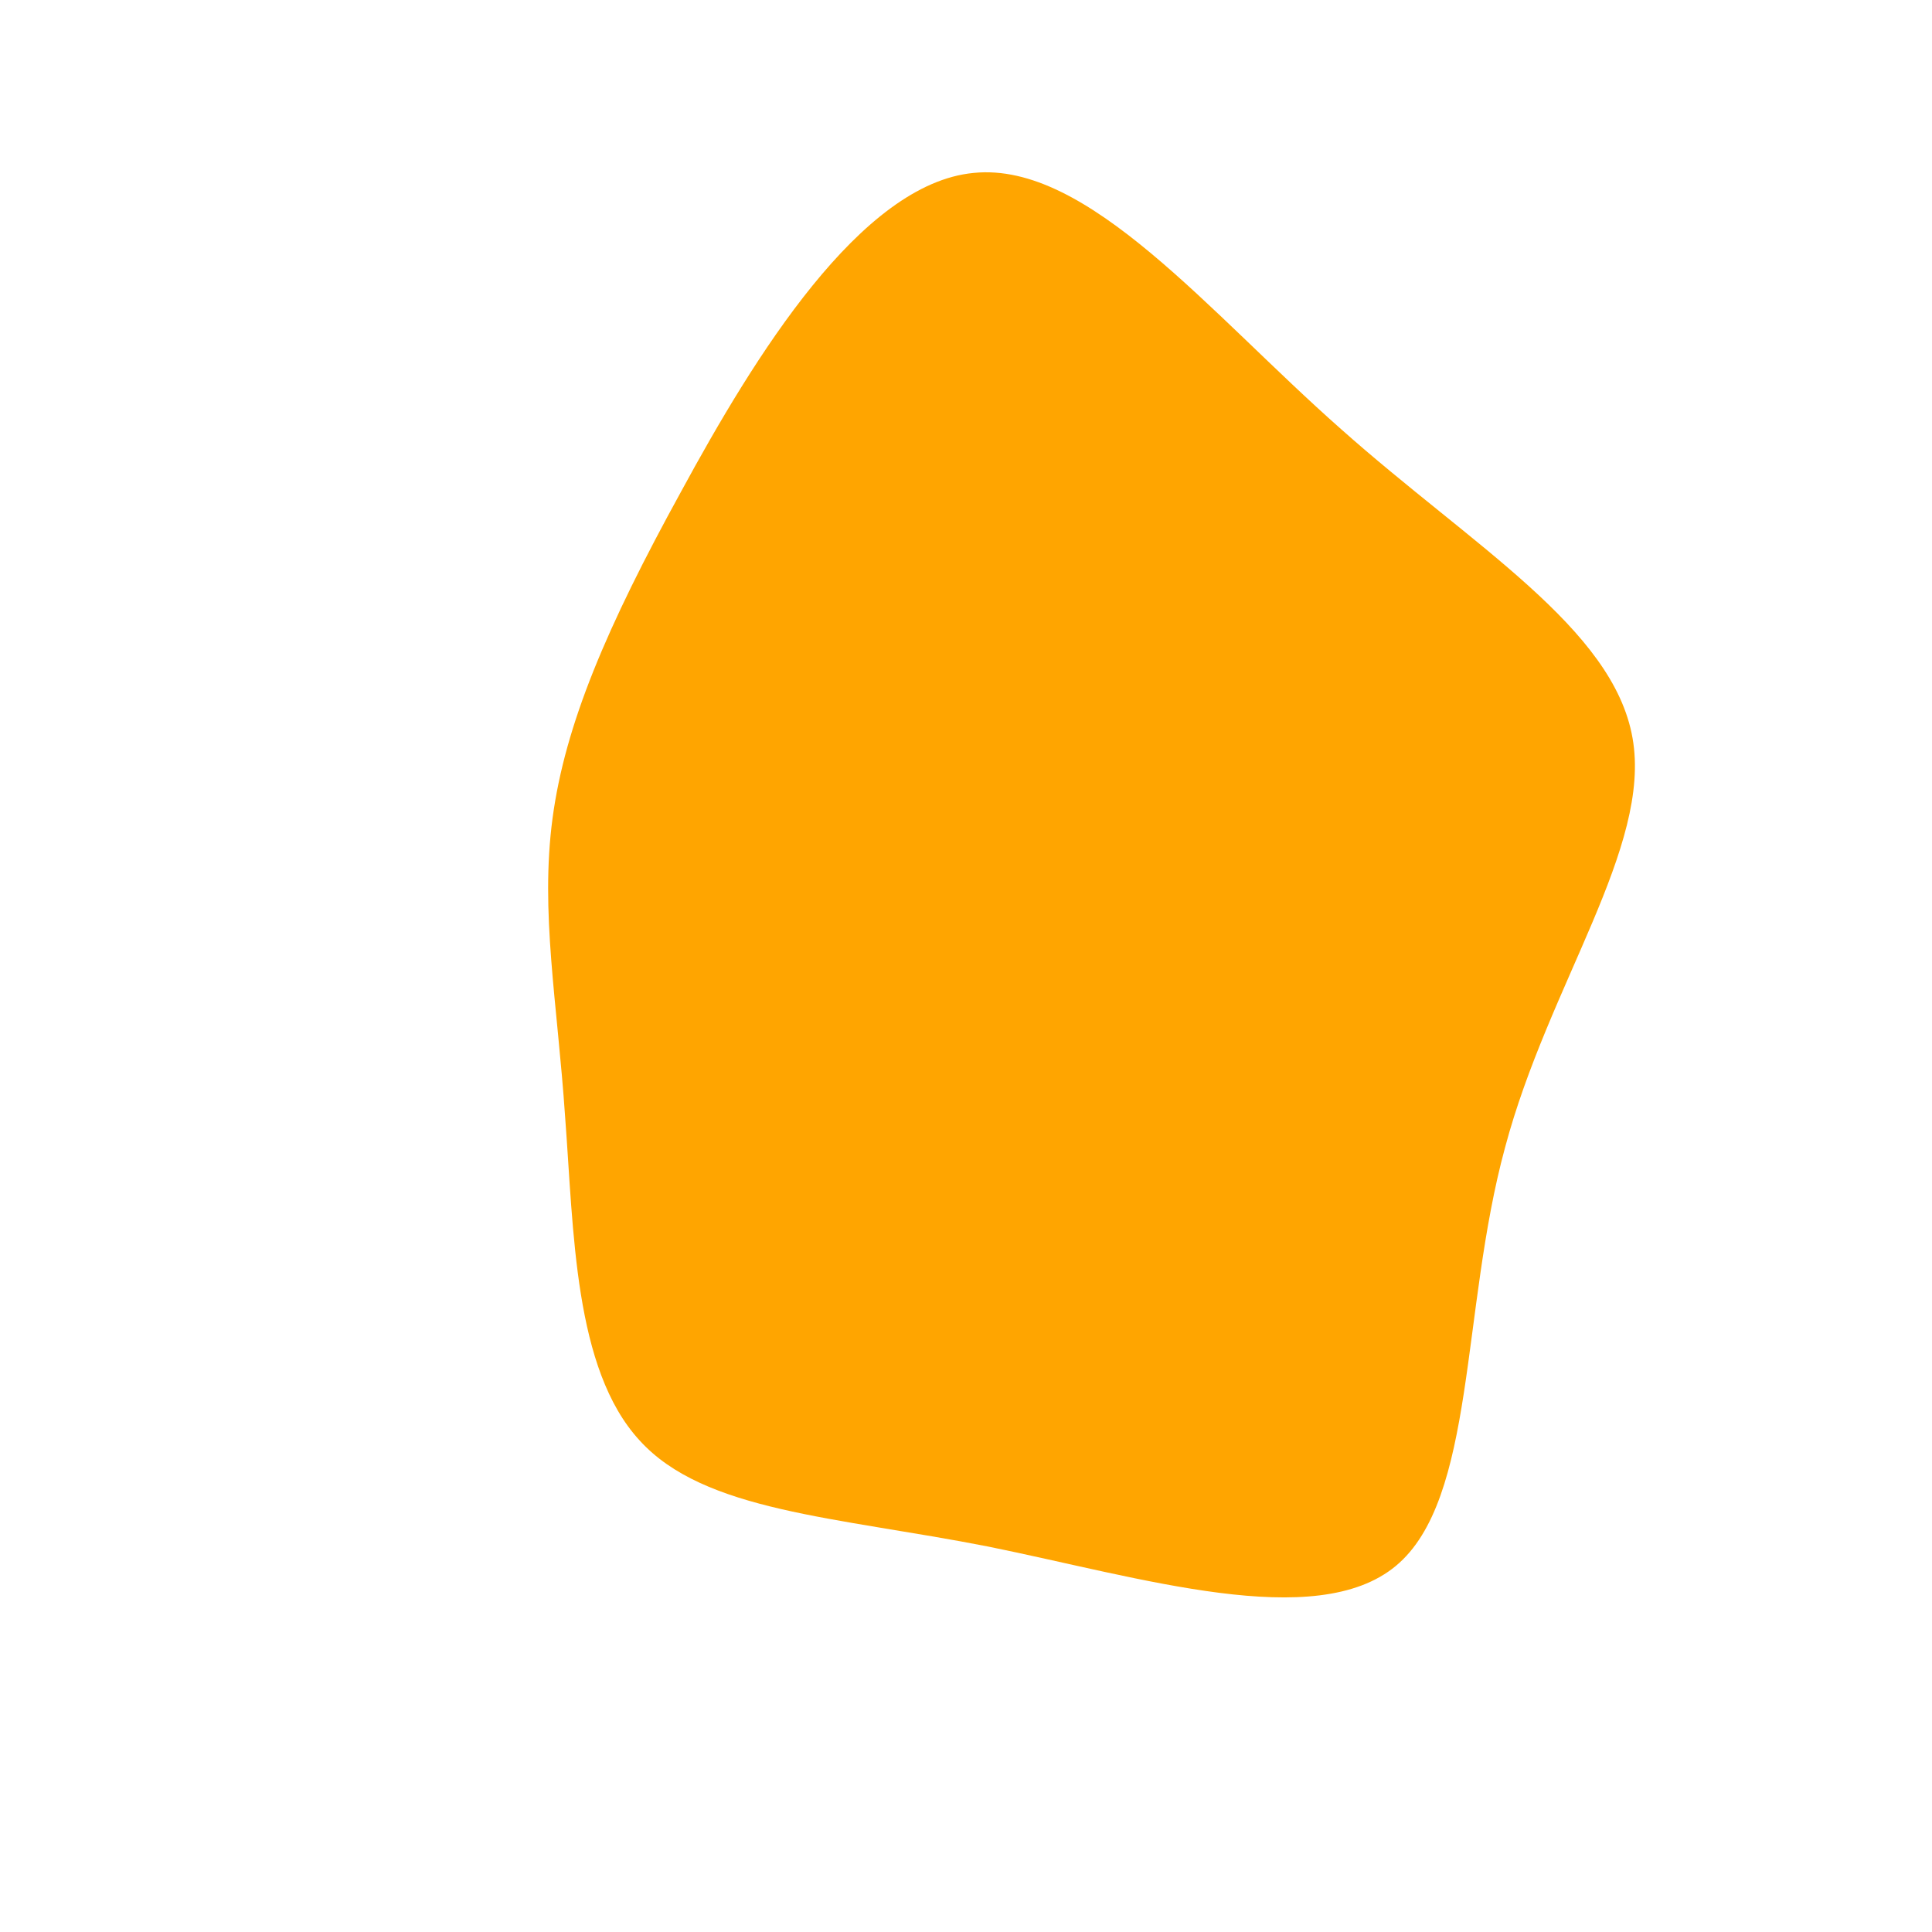
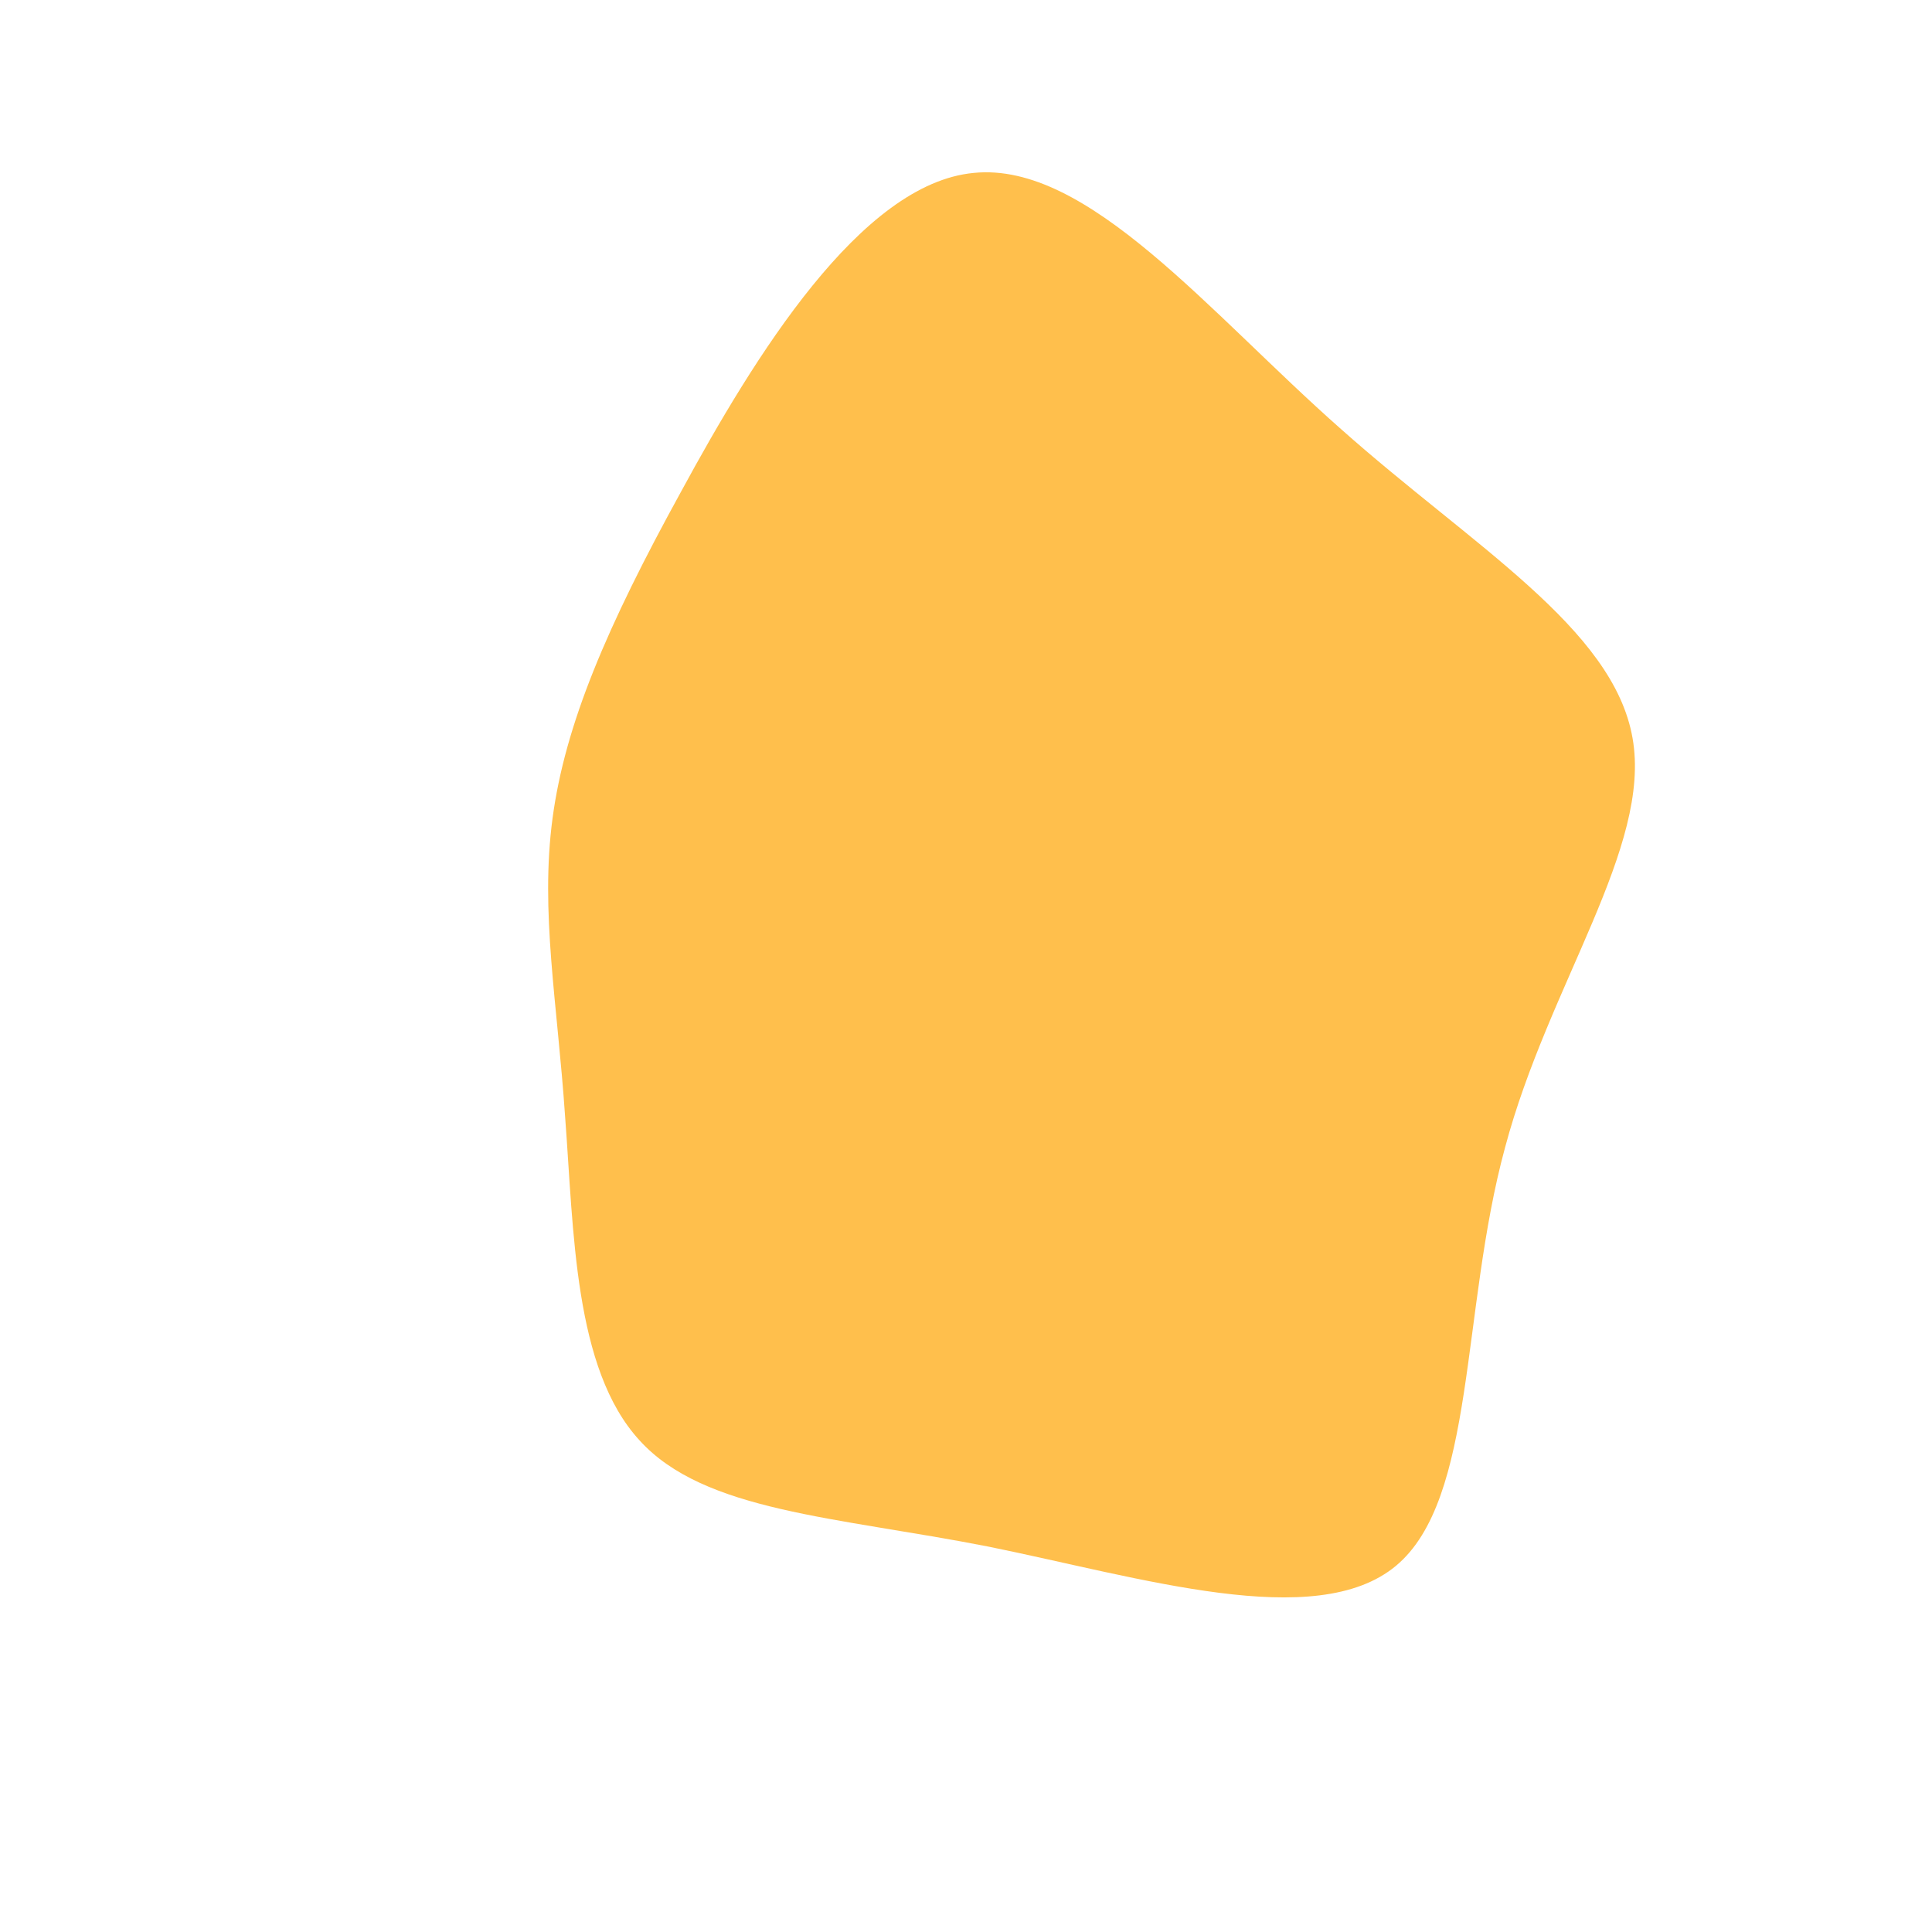
<svg xmlns="http://www.w3.org/2000/svg" viewBox="0 0 200 200">
-   <path fill="orange" d="M38.8,-55.6C52.4,-43.5,67,-35,69,-23.6C71,-12.3,60.3,1.9,55.8,18.8C51.2,35.7,52.8,55.2,44.5,62.1C36.2,69,18.1,63.3,2.3,60.1C-13.5,57,-27.1,56.5,-33.8,49.1C-40.6,41.7,-40.6,27.4,-41.5,15.6C-42.3,3.8,-44.1,-5.6,-42.8,-15.3C-41.5,-25,-37.2,-35.1,-29.5,-49.1C-21.9,-63.1,-10.9,-81,0.8,-82.1C12.6,-83.3,25.2,-67.6,38.8,-55.6Z" transform="translate(100 100)" />
+   <path fill="orange" fill-opacity="0.7" d="M38.8,-55.6C52.4,-43.5,67,-35,69,-23.6C71,-12.3,60.3,1.9,55.8,18.8C51.2,35.7,52.8,55.2,44.5,62.1C36.2,69,18.1,63.3,2.3,60.1C-13.5,57,-27.1,56.5,-33.8,49.1C-40.6,41.7,-40.6,27.4,-41.5,15.6C-42.3,3.8,-44.1,-5.6,-42.8,-15.3C-41.5,-25,-37.2,-35.1,-29.5,-49.1C-21.9,-63.1,-10.9,-81,0.8,-82.1C12.6,-83.3,25.2,-67.6,38.8,-55.6Z" transform="translate(100 100)" />
</svg>
